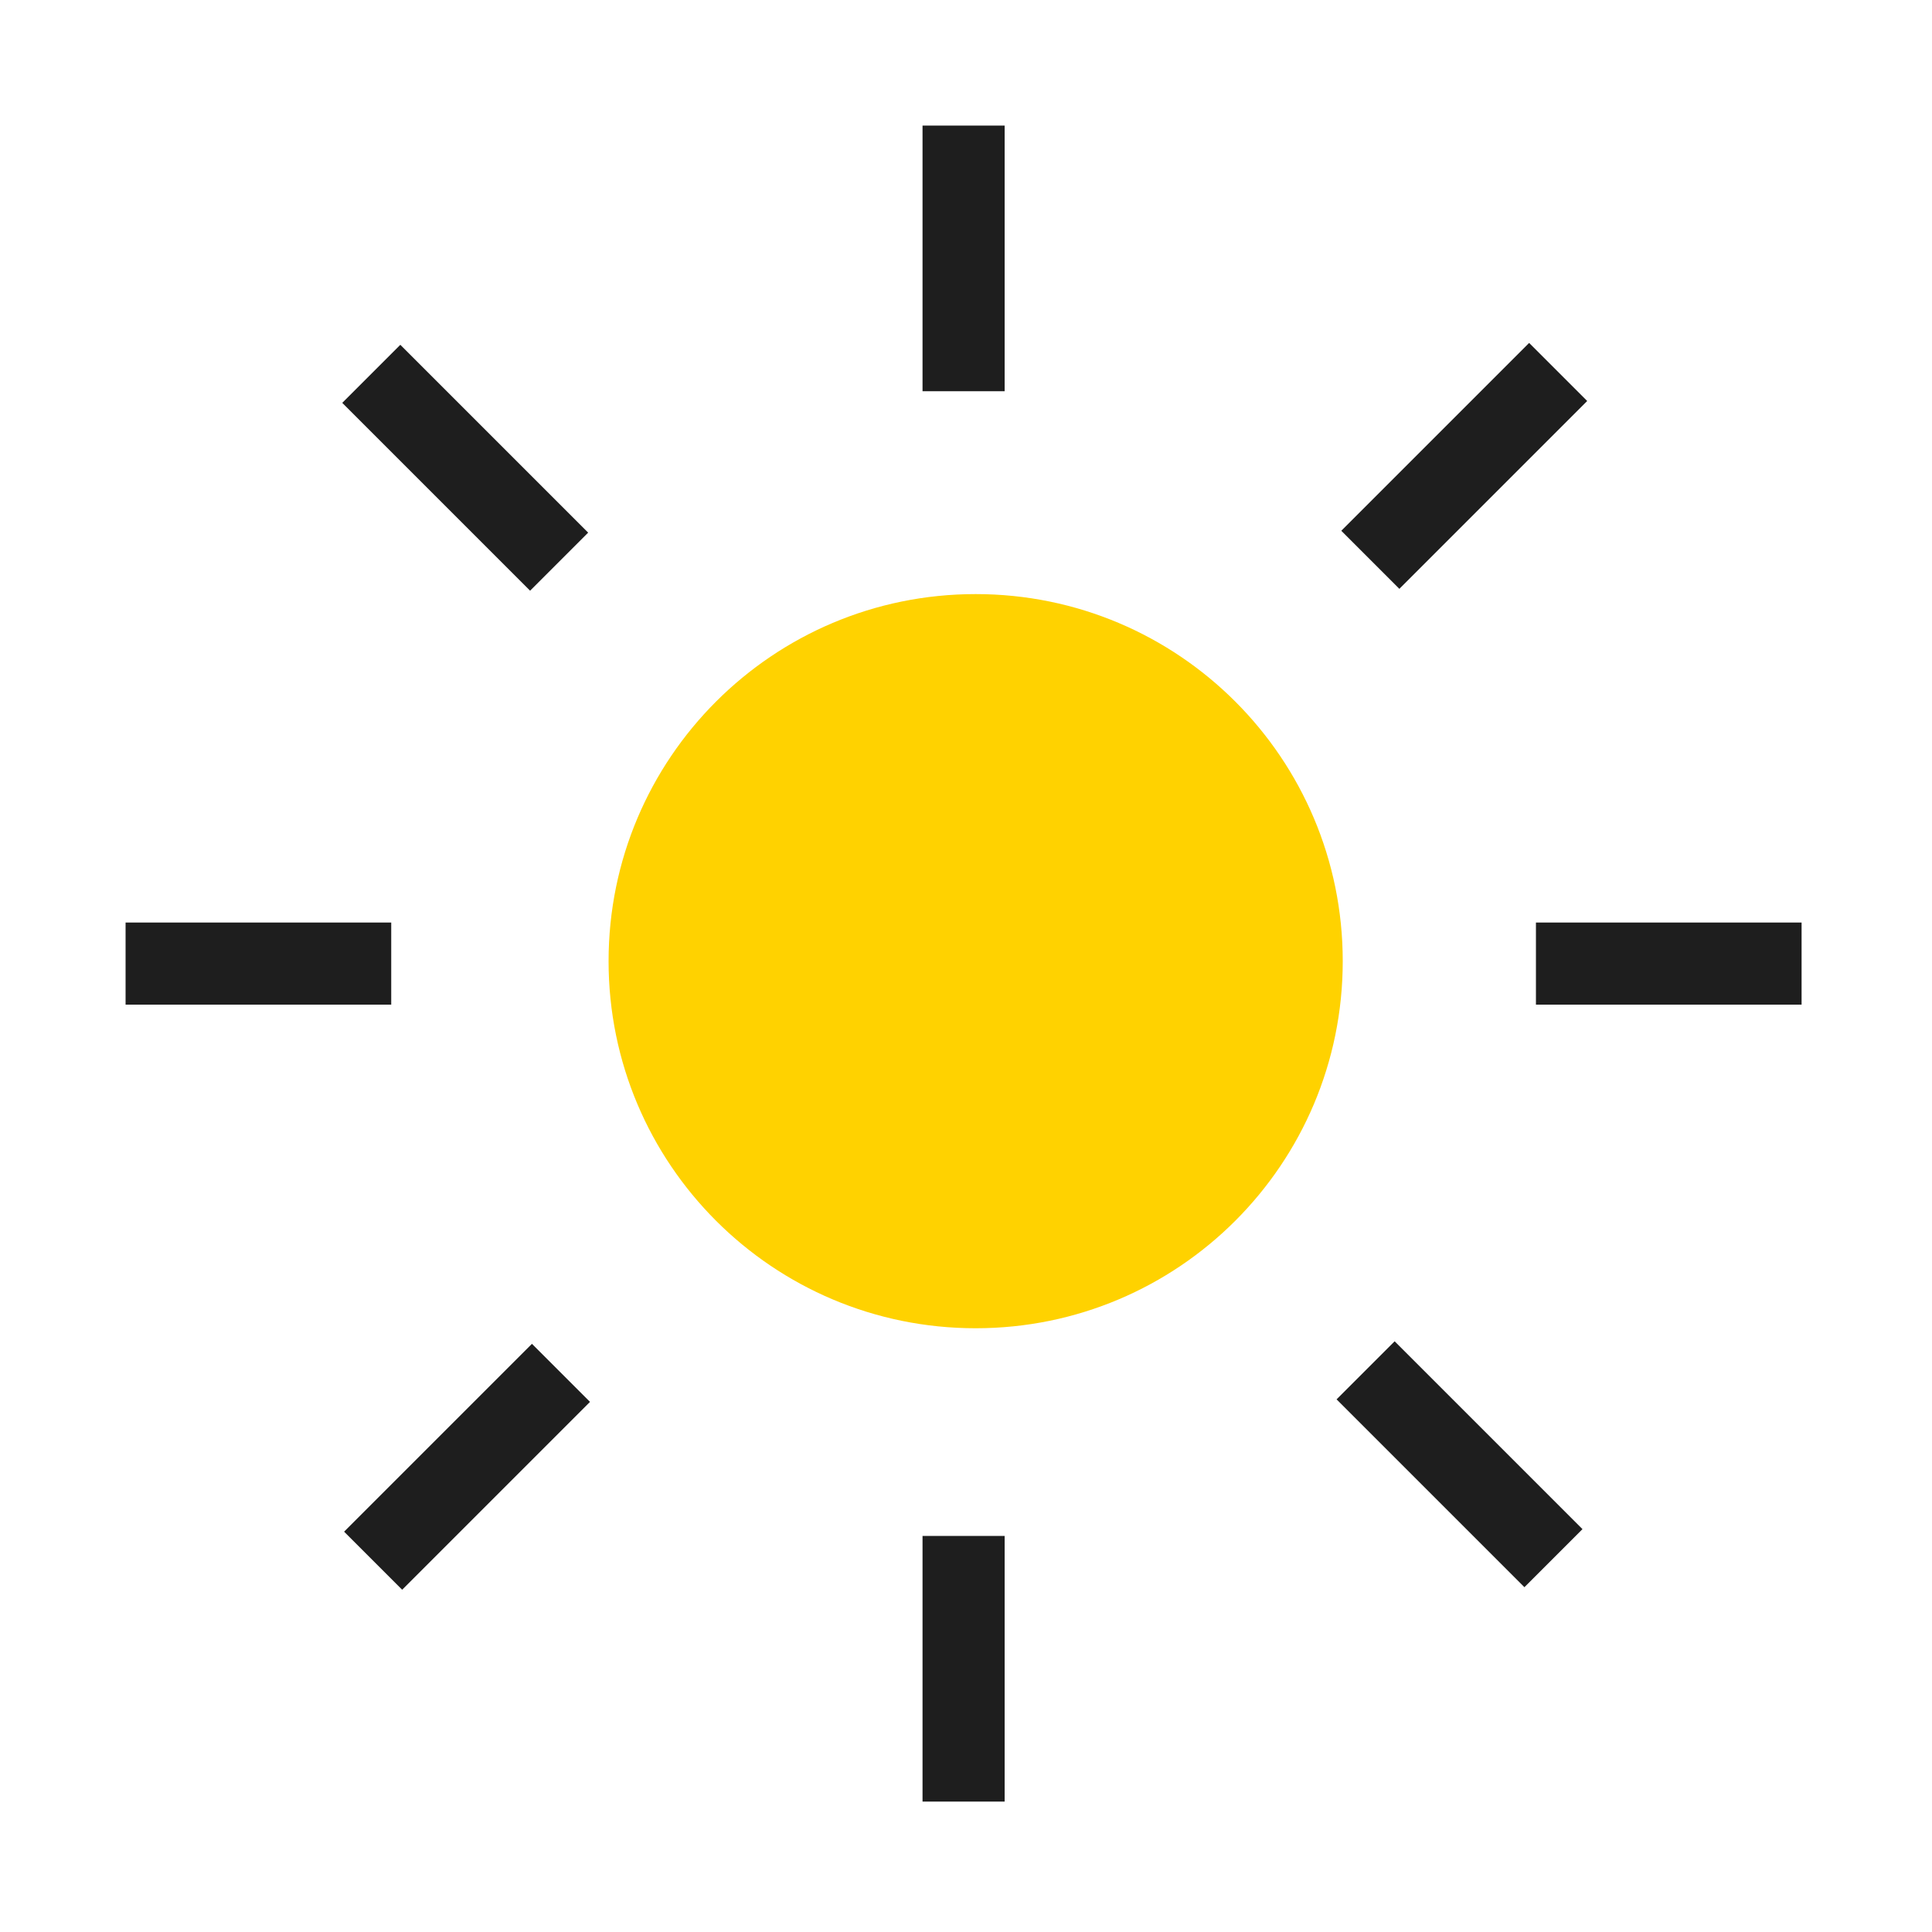
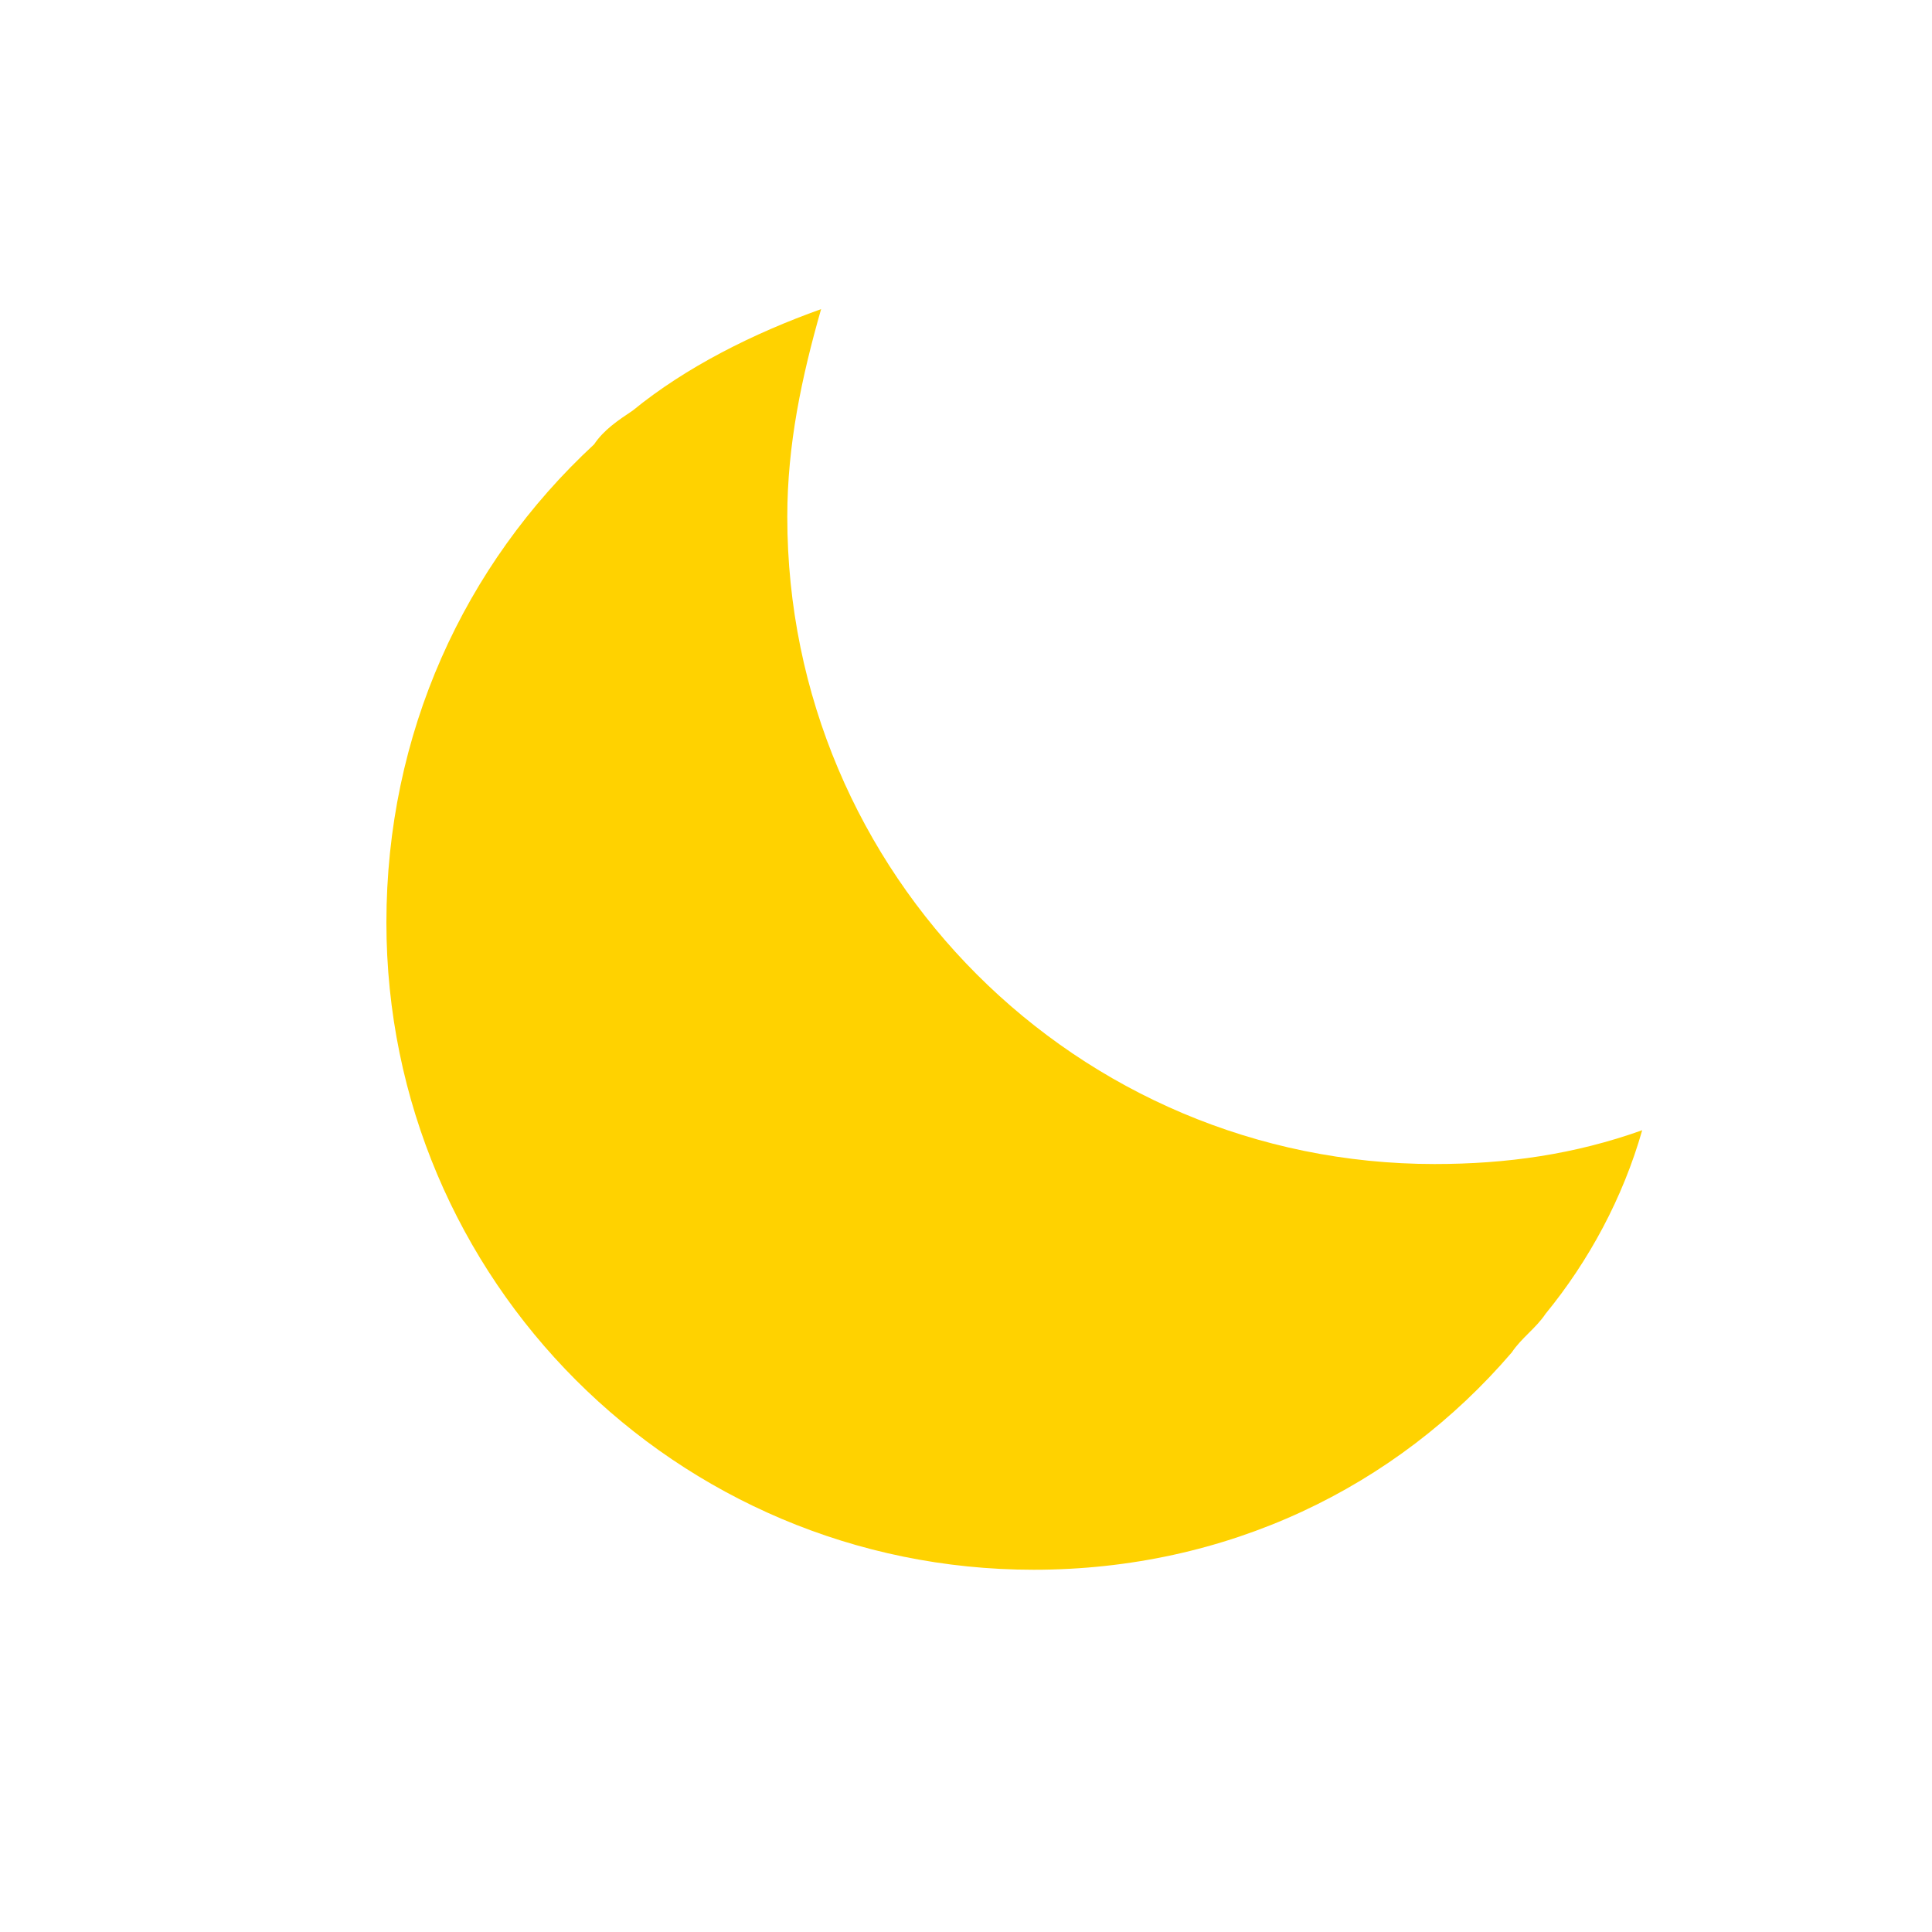
<svg xmlns="http://www.w3.org/2000/svg" version="1.1" id="Layer_1" x="0px" y="0px" viewBox="0 0 40 40" style="enable-background:new 0 0 40 40;" xml:space="preserve">
  <style type="text/css">
	.st0{fill:#FFD200;}
- 	.st1{fill:#1E1E1E;}
</style>
  <g>
-     <g>
-       <path class="st0" d="M27.8,19.9c0,4.2-3.4,7.6-7.6,7.6s-7.6-3.4-7.6-7.6s3.4-7.6,7.6-7.6S27.8,15.7,27.8,19.9" />
-     </g>
-     <g>
-       <rect x="19.1" y="2.6" class="st1" width="1.7" height="5.5" />
-     </g>
-     <g>
-       <rect x="27.6" y="8.8" transform="matrix(0.7071 -0.7071 0.7071 0.7071 2.0317 24.2828)" class="st1" width="5.5" height="1.7" />
-     </g>
-     <g>
-       <rect x="31.8" y="19.1" class="st1" width="5.5" height="1.7" />
-     </g>
-     <g>
-       <rect x="29.4" y="27.5" transform="matrix(0.7071 -0.7071 0.7071 0.7071 -12.5616 30.3155)" class="st1" width="1.7" height="5.5" />
-     </g>
-     <g>
-       <rect x="19.1" y="31.8" class="st1" width="1.7" height="5.5" />
-     </g>
-     <g>
-       <rect x="8.8" y="6.9" transform="matrix(0.7071 -0.7071 0.7071 0.7071 -4.0153 9.6841)" class="st1" width="1.7" height="5.5" />
-     </g>
-     <g>
-       <rect x="2.6" y="19.1" class="st1" width="5.5" height="1.7" />
-     </g>
-     <g>
-       <rect x="6.9" y="29.5" transform="matrix(0.7071 -0.7071 0.7071 0.7071 -18.6142 15.7312)" class="st1" width="5.5" height="1.7" />
-     </g>
+     <path class="st0" d="M29.7,24.1c-7.4,0-13.4-6-13.4-13.4c0-1.5,0.3-2.9,0.7-4.3c-1.4,0.5-2.8,1.2-3.9,2.1c-0.3,0.2-0.6,0.4-0.8,0.7   C9.6,11.7,8,15.2,8,19.1c0,7.4,6,13.4,13.4,13.4c4,0,7.5-1.7,9.9-4.5c0.2-0.3,0.5-0.5,0.7-0.8c0.9-1.1,1.6-2.4,2-3.8   C32.6,23.9,31.2,24.1,29.7,24.1z" />
  </g>
</svg>
